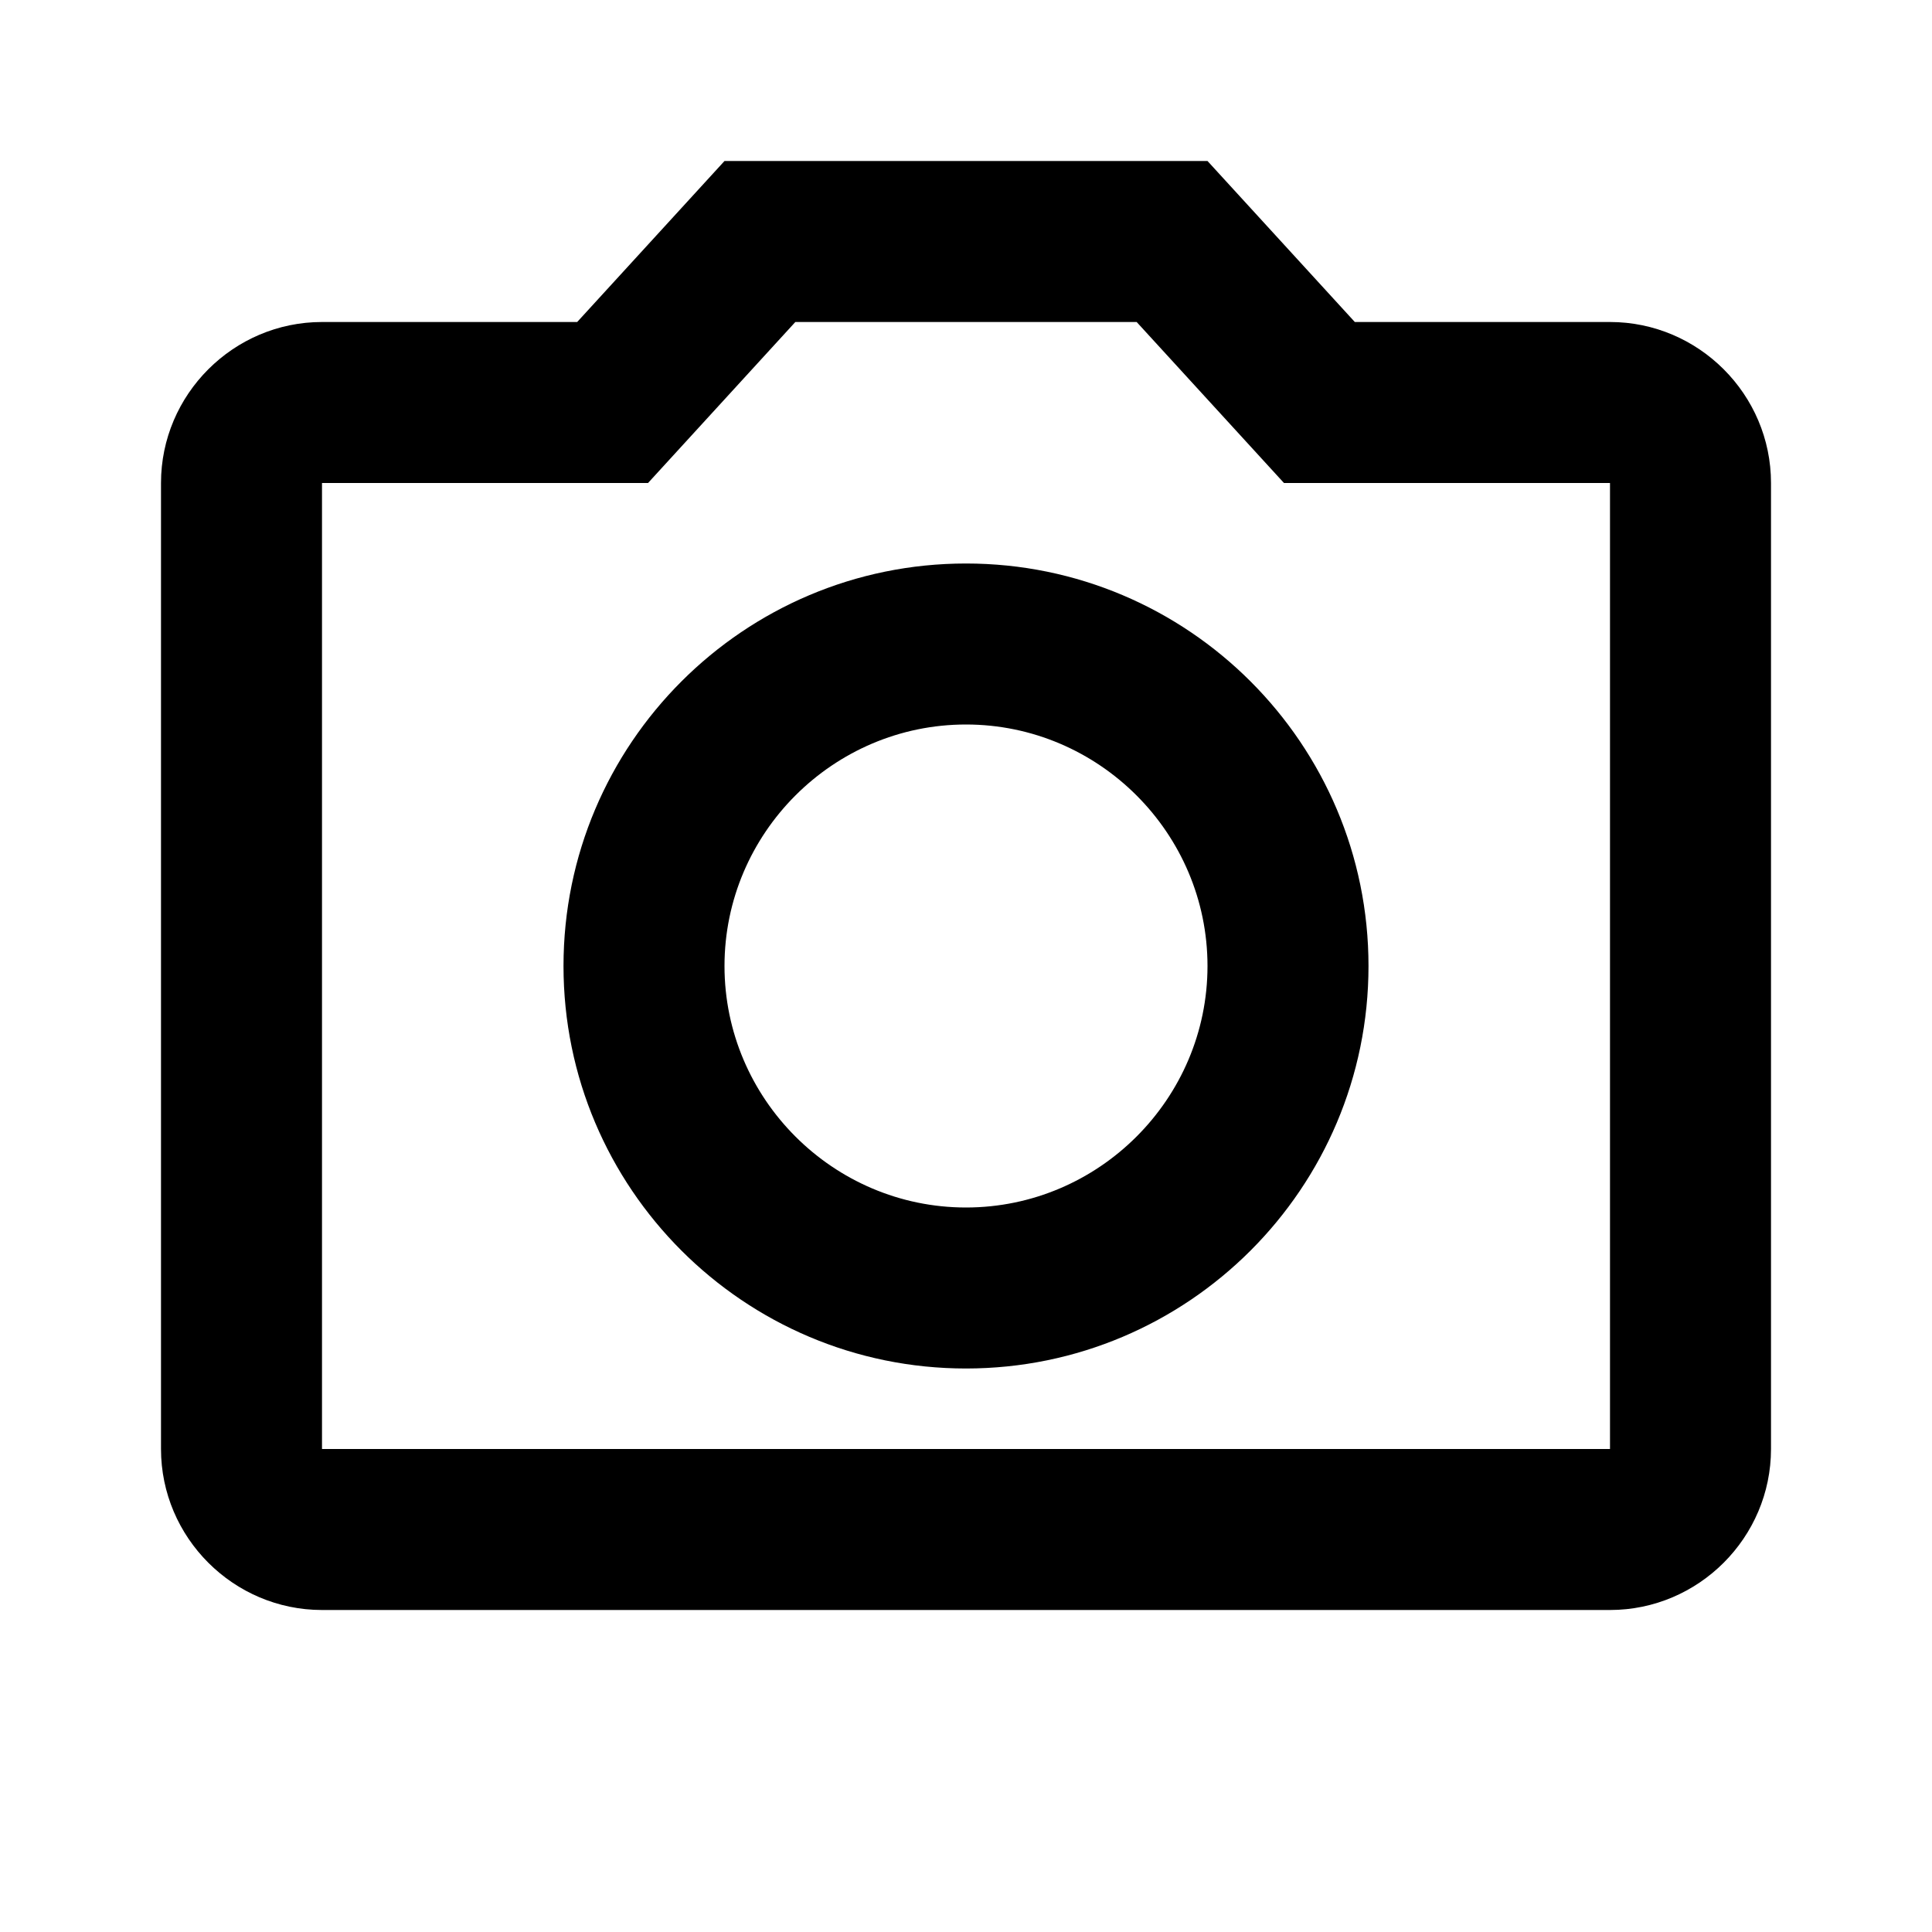
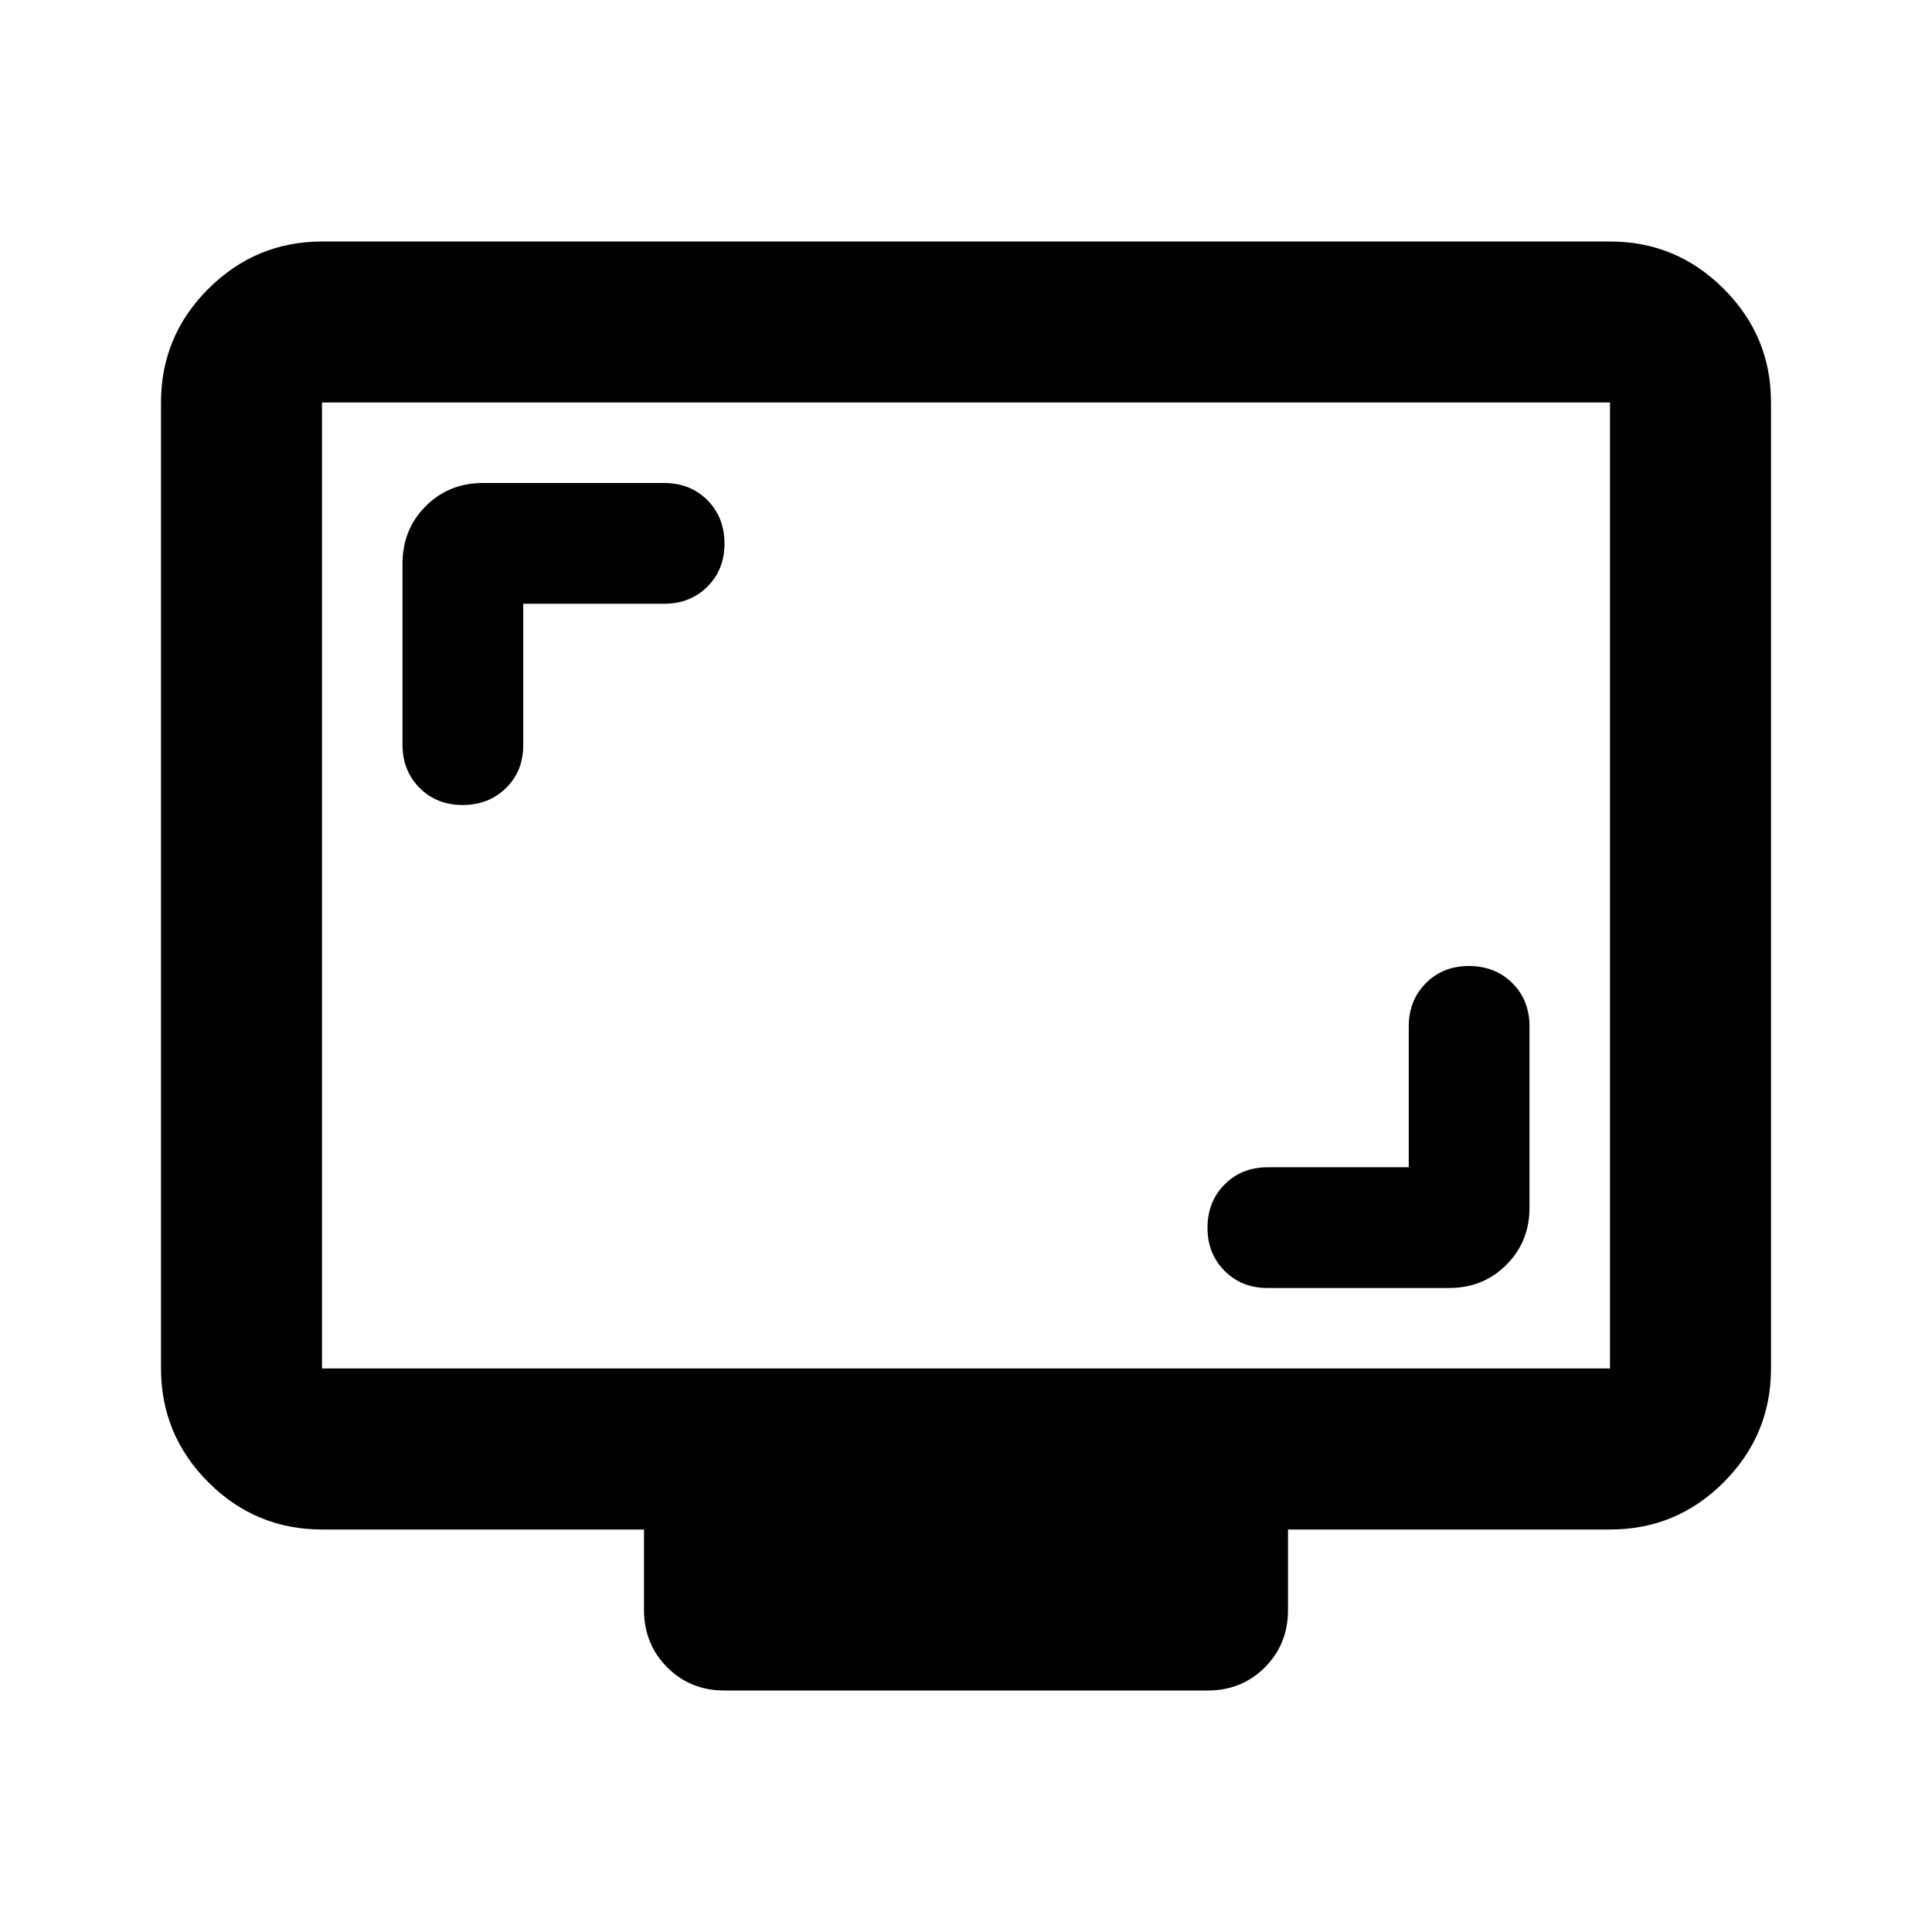
- <svg xmlns="http://www.w3.org/2000/svg" height="24" viewBox="0 0 24 24" width="24">
-   <path d="M0 0h24v24H0V0z" fill="none" />
-   <path d="M14.12 4l1.83 2H20v12H4V6h4.05l1.83-2h4.24M15 2H9L7.17 4H4c-1.1 0-2 .9-2 2v12c0 1.1.9 2 2 2h16c1.1 0 2-.9 2-2V6c0-1.1-.9-2-2-2h-3.17L15 2zm-3 7c1.65 0 3 1.35 3 3s-1.35 3-3 3-3-1.35-3-3 1.35-3 3-3m0-2c-2.76 0-5 2.24-5 5s2.24 5 5 5 5-2.24 5-5-2.24-5-5-5z" />
+ <svg xmlns="http://www.w3.org/2000/svg" width="24" height="24" viewBox="0 0 24 24">
+   <path d="M17.5 14.5h-1.75q-.325 0-.537.213T15 15.25t.213.538t.537.212H18q.425 0 .713-.288T19 15v-2.25q0-.325-.213-.537T18.25 12t-.537.213t-.213.537zm-11-7h1.75q.325 0 .538-.213T9 6.75t-.213-.537T8.25 6H6q-.425 0-.712.288T5 7v2.25q0 .325.213.538T5.75 10t.538-.213t.212-.537zM4 19q-.825 0-1.412-.587T2 17V5q0-.825.588-1.412T4 3h16q.825 0 1.413.588T22 5v12q0 .825-.587 1.413T20 19h-4v1q0 .425-.288.713T15 21H9q-.425 0-.712-.288T8 20v-1zm0-2h16V5H4zm0 0V5z" />
</svg>
